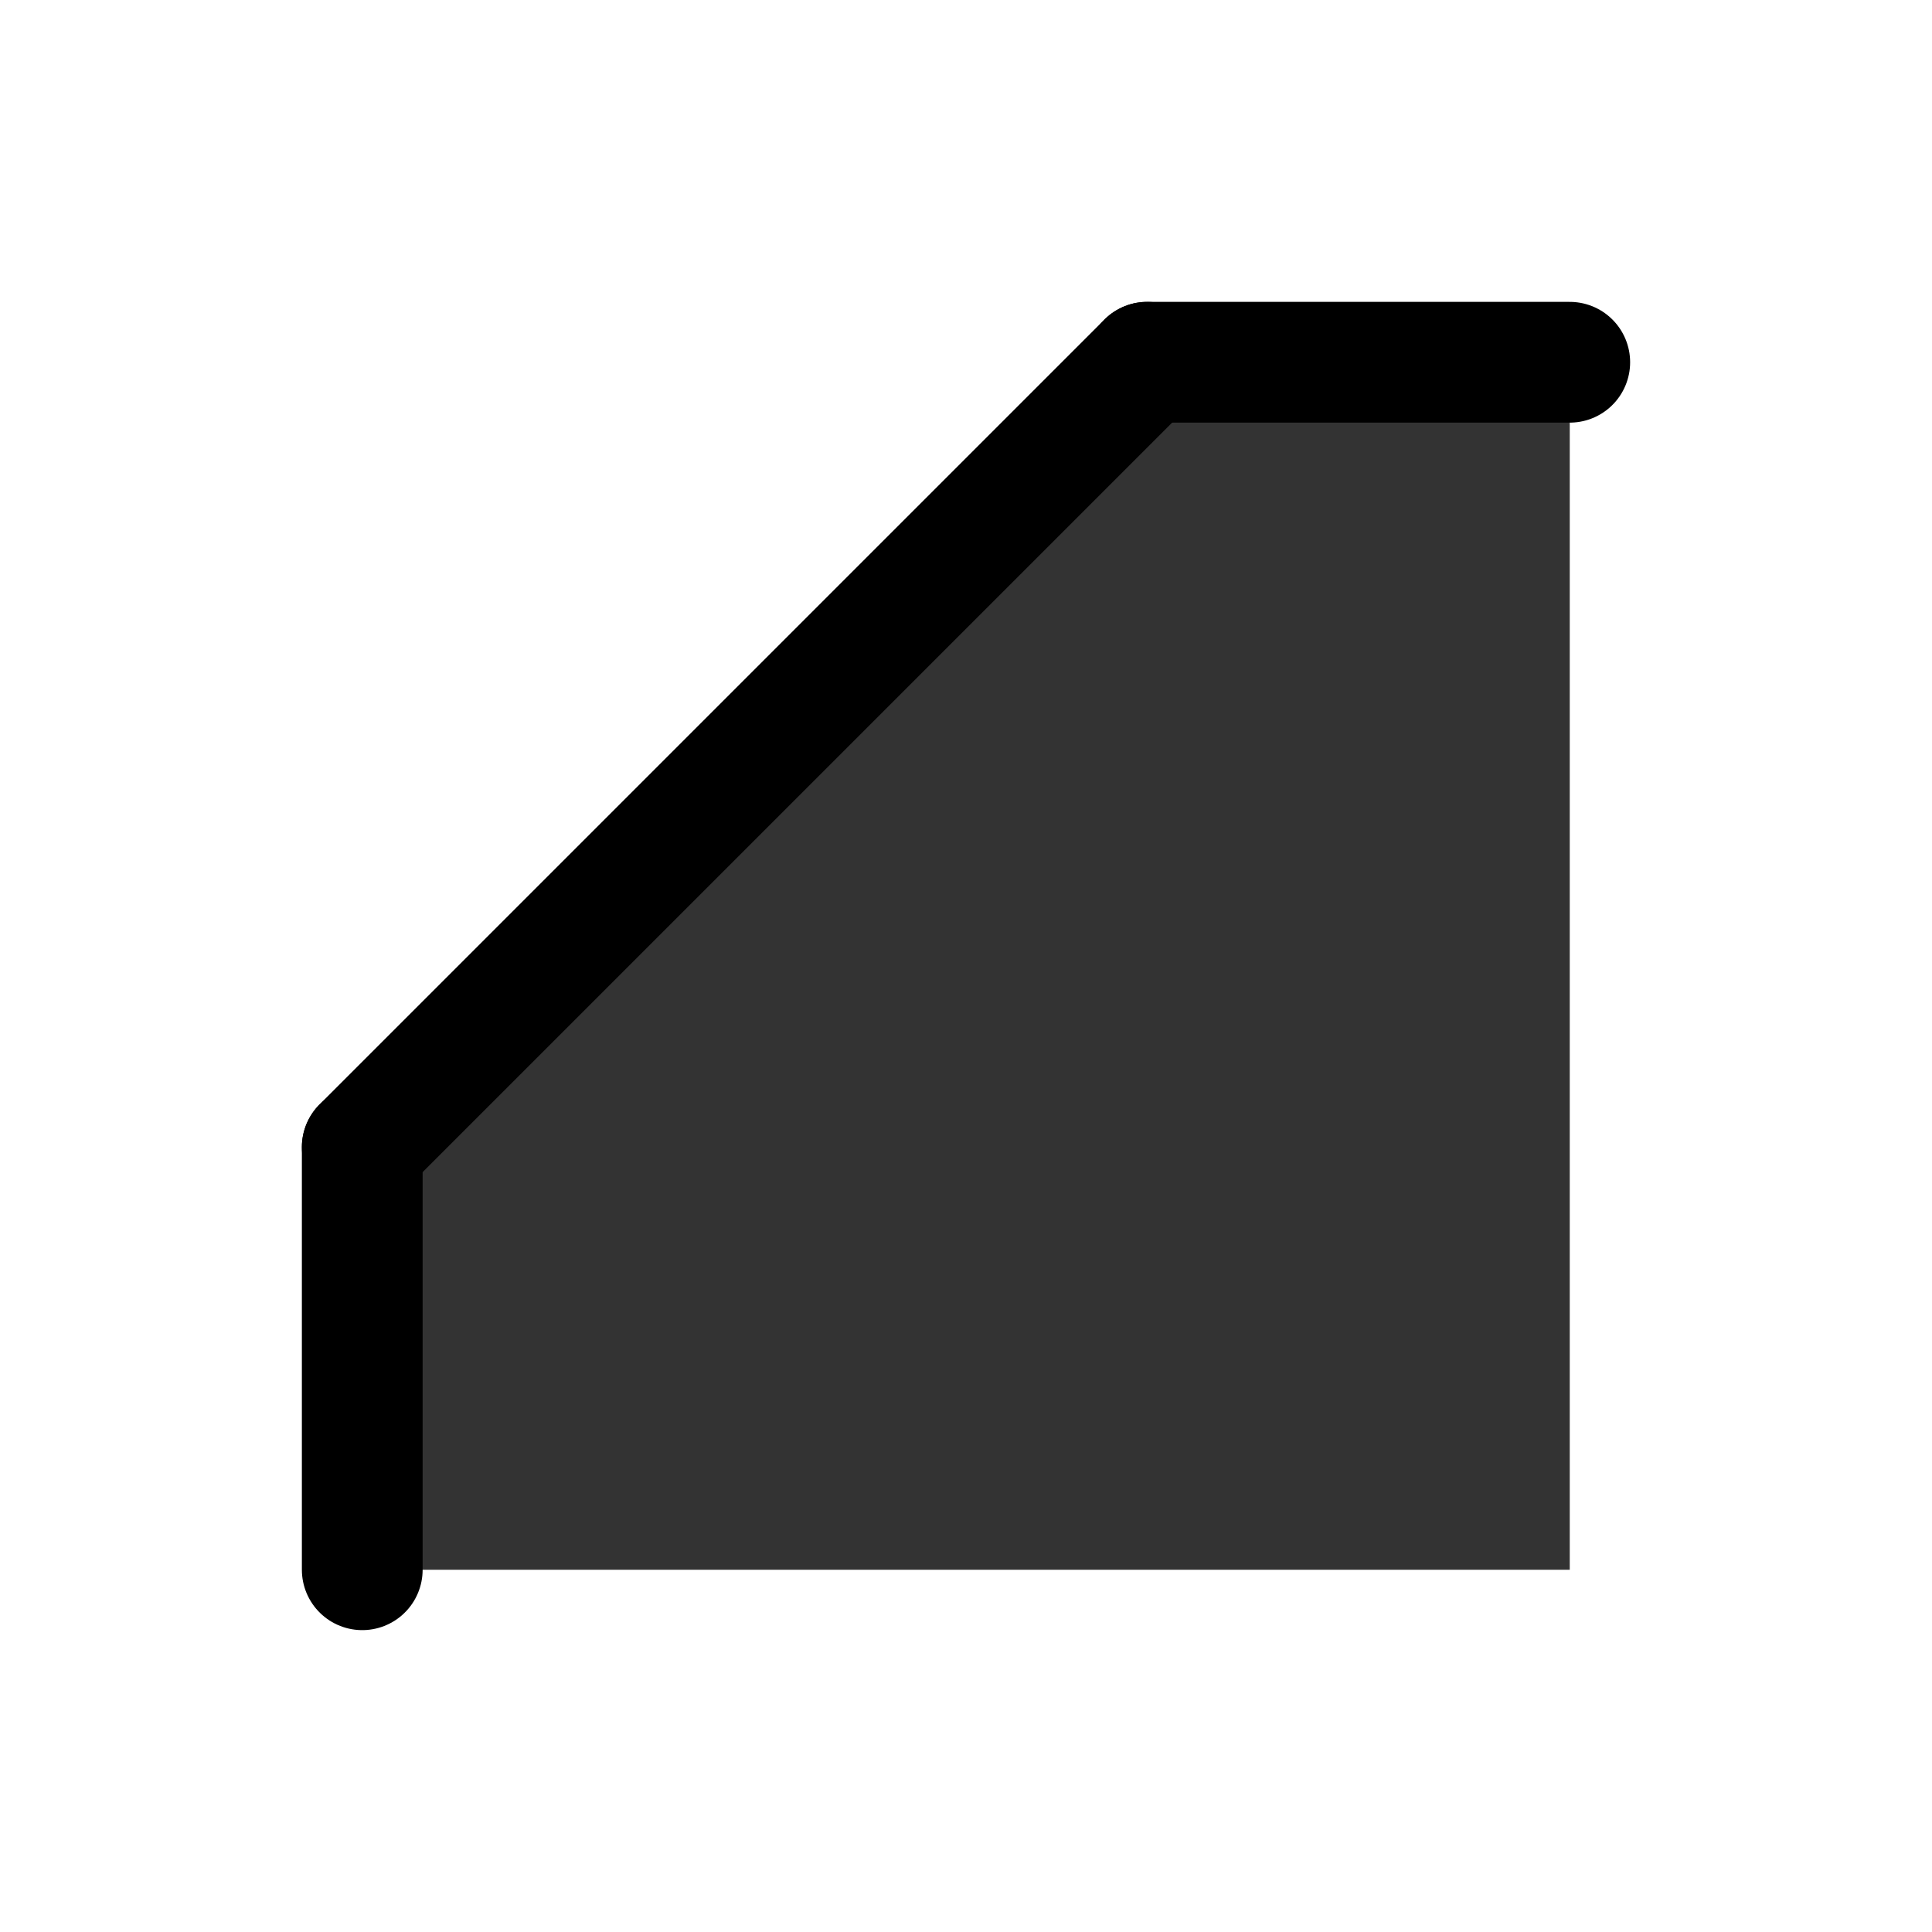
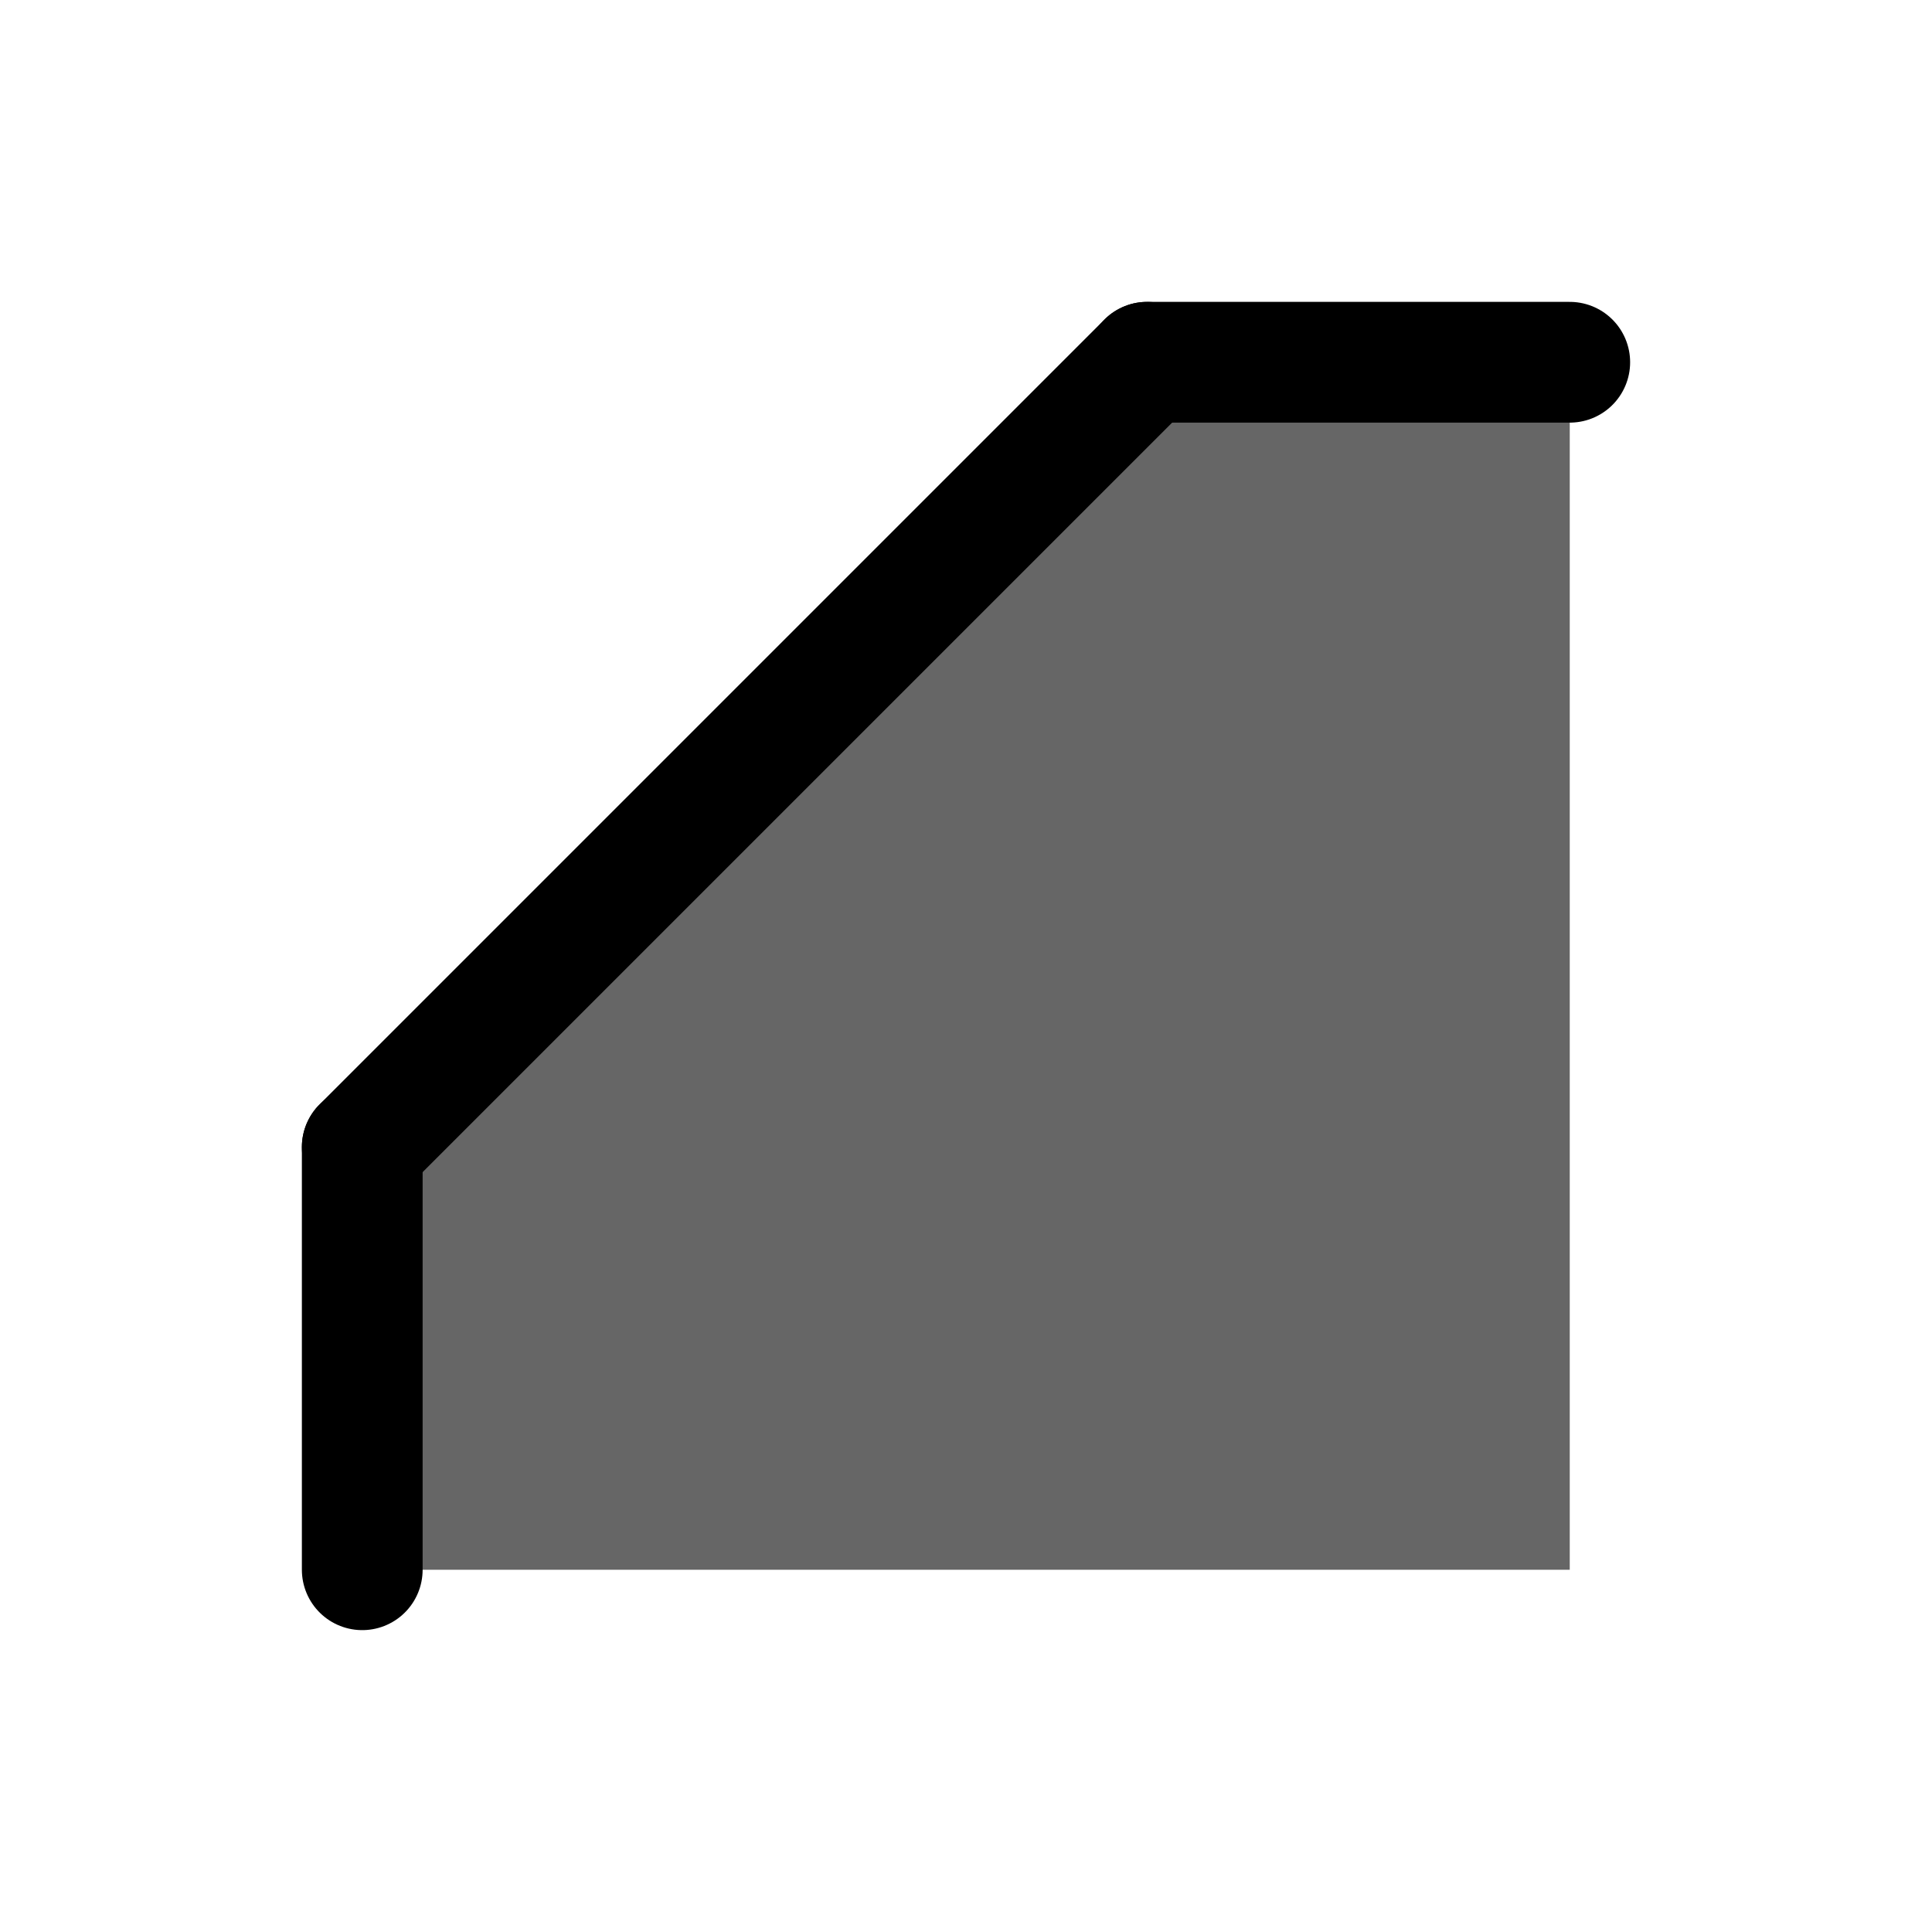
<svg xmlns="http://www.w3.org/2000/svg" width="32" height="32" viewBox="0 0 32 32" fill="none" stroke="currentColor" stroke-width="2" stroke-linecap="round" stroke-linejoin="round">
-   <path d="M 19 6 L 26 6 L 26 26 L 6 26 L 6 19 Z" fill="currentColor" fill-opacity="0.8" stroke="none" />
+   <path d="M 19 6 L 26 6 L 26 26 L 6 26 L 6 19 Z" fill="currentColor" fill-opacity="0.6" stroke="none" />
  <path d="M 19 6 L 26 6" />
  <path d="M 6 26 L 6 19" />
  <path d="M 6 19 L 19 6" />
</svg>
